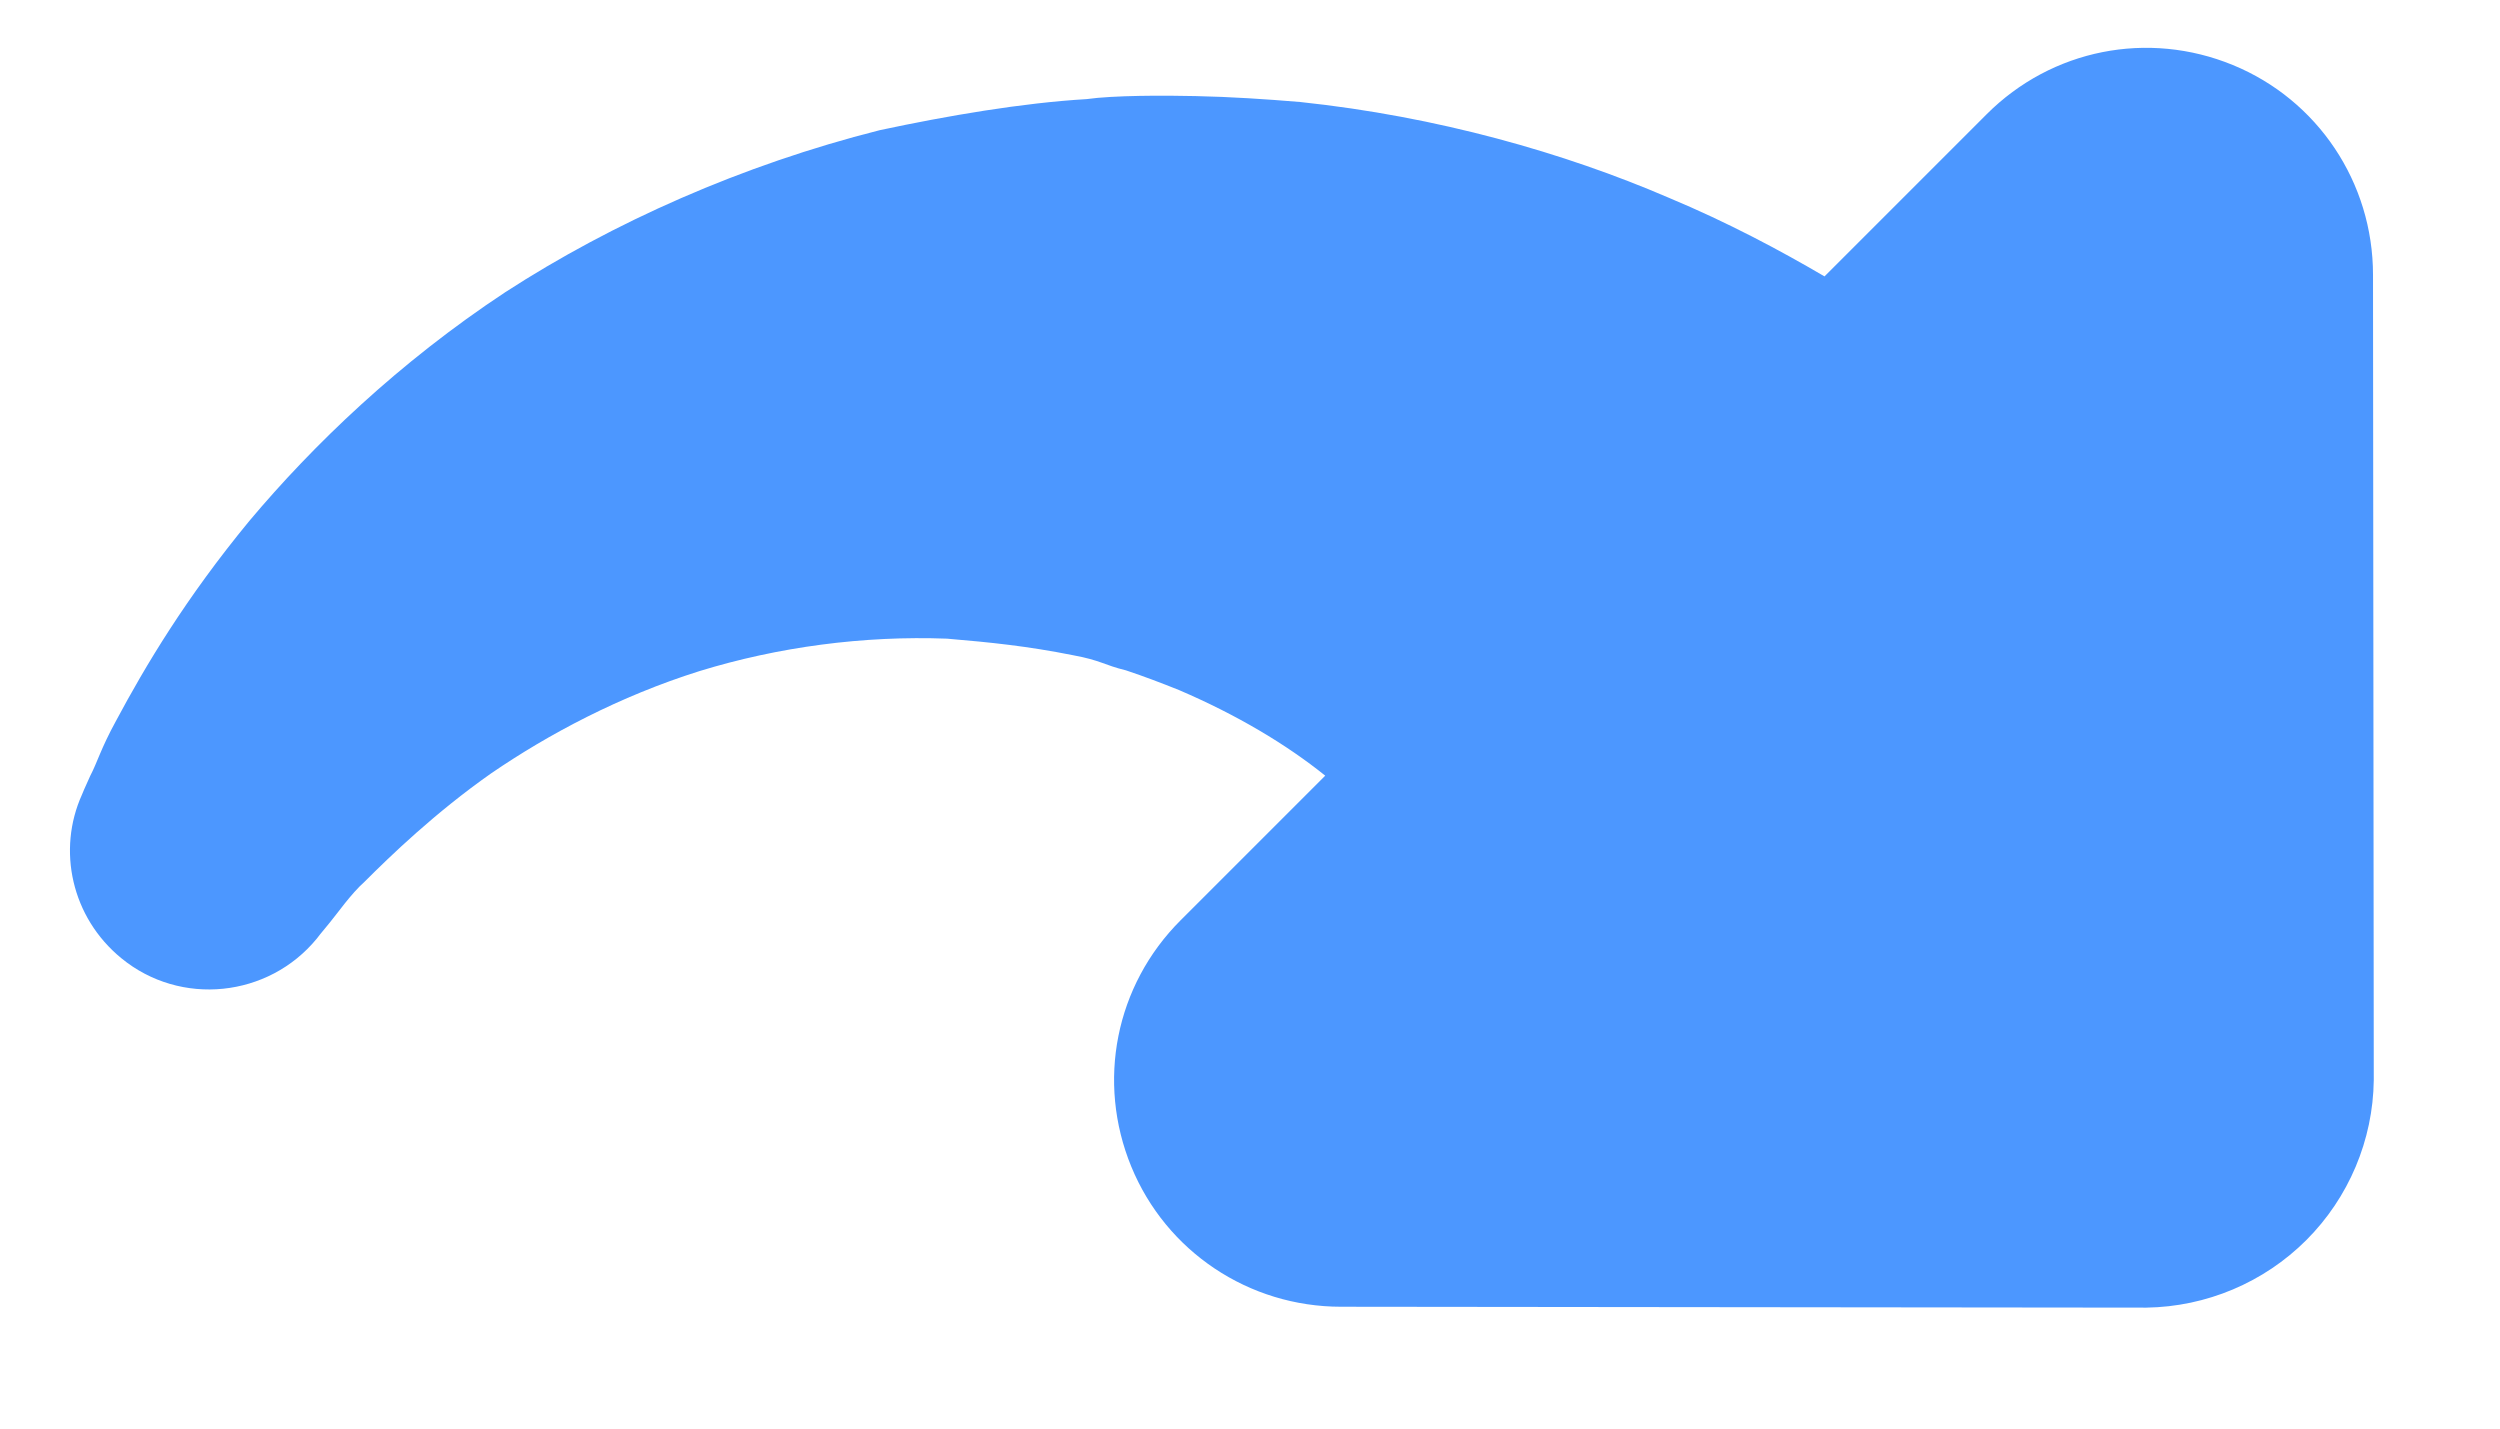
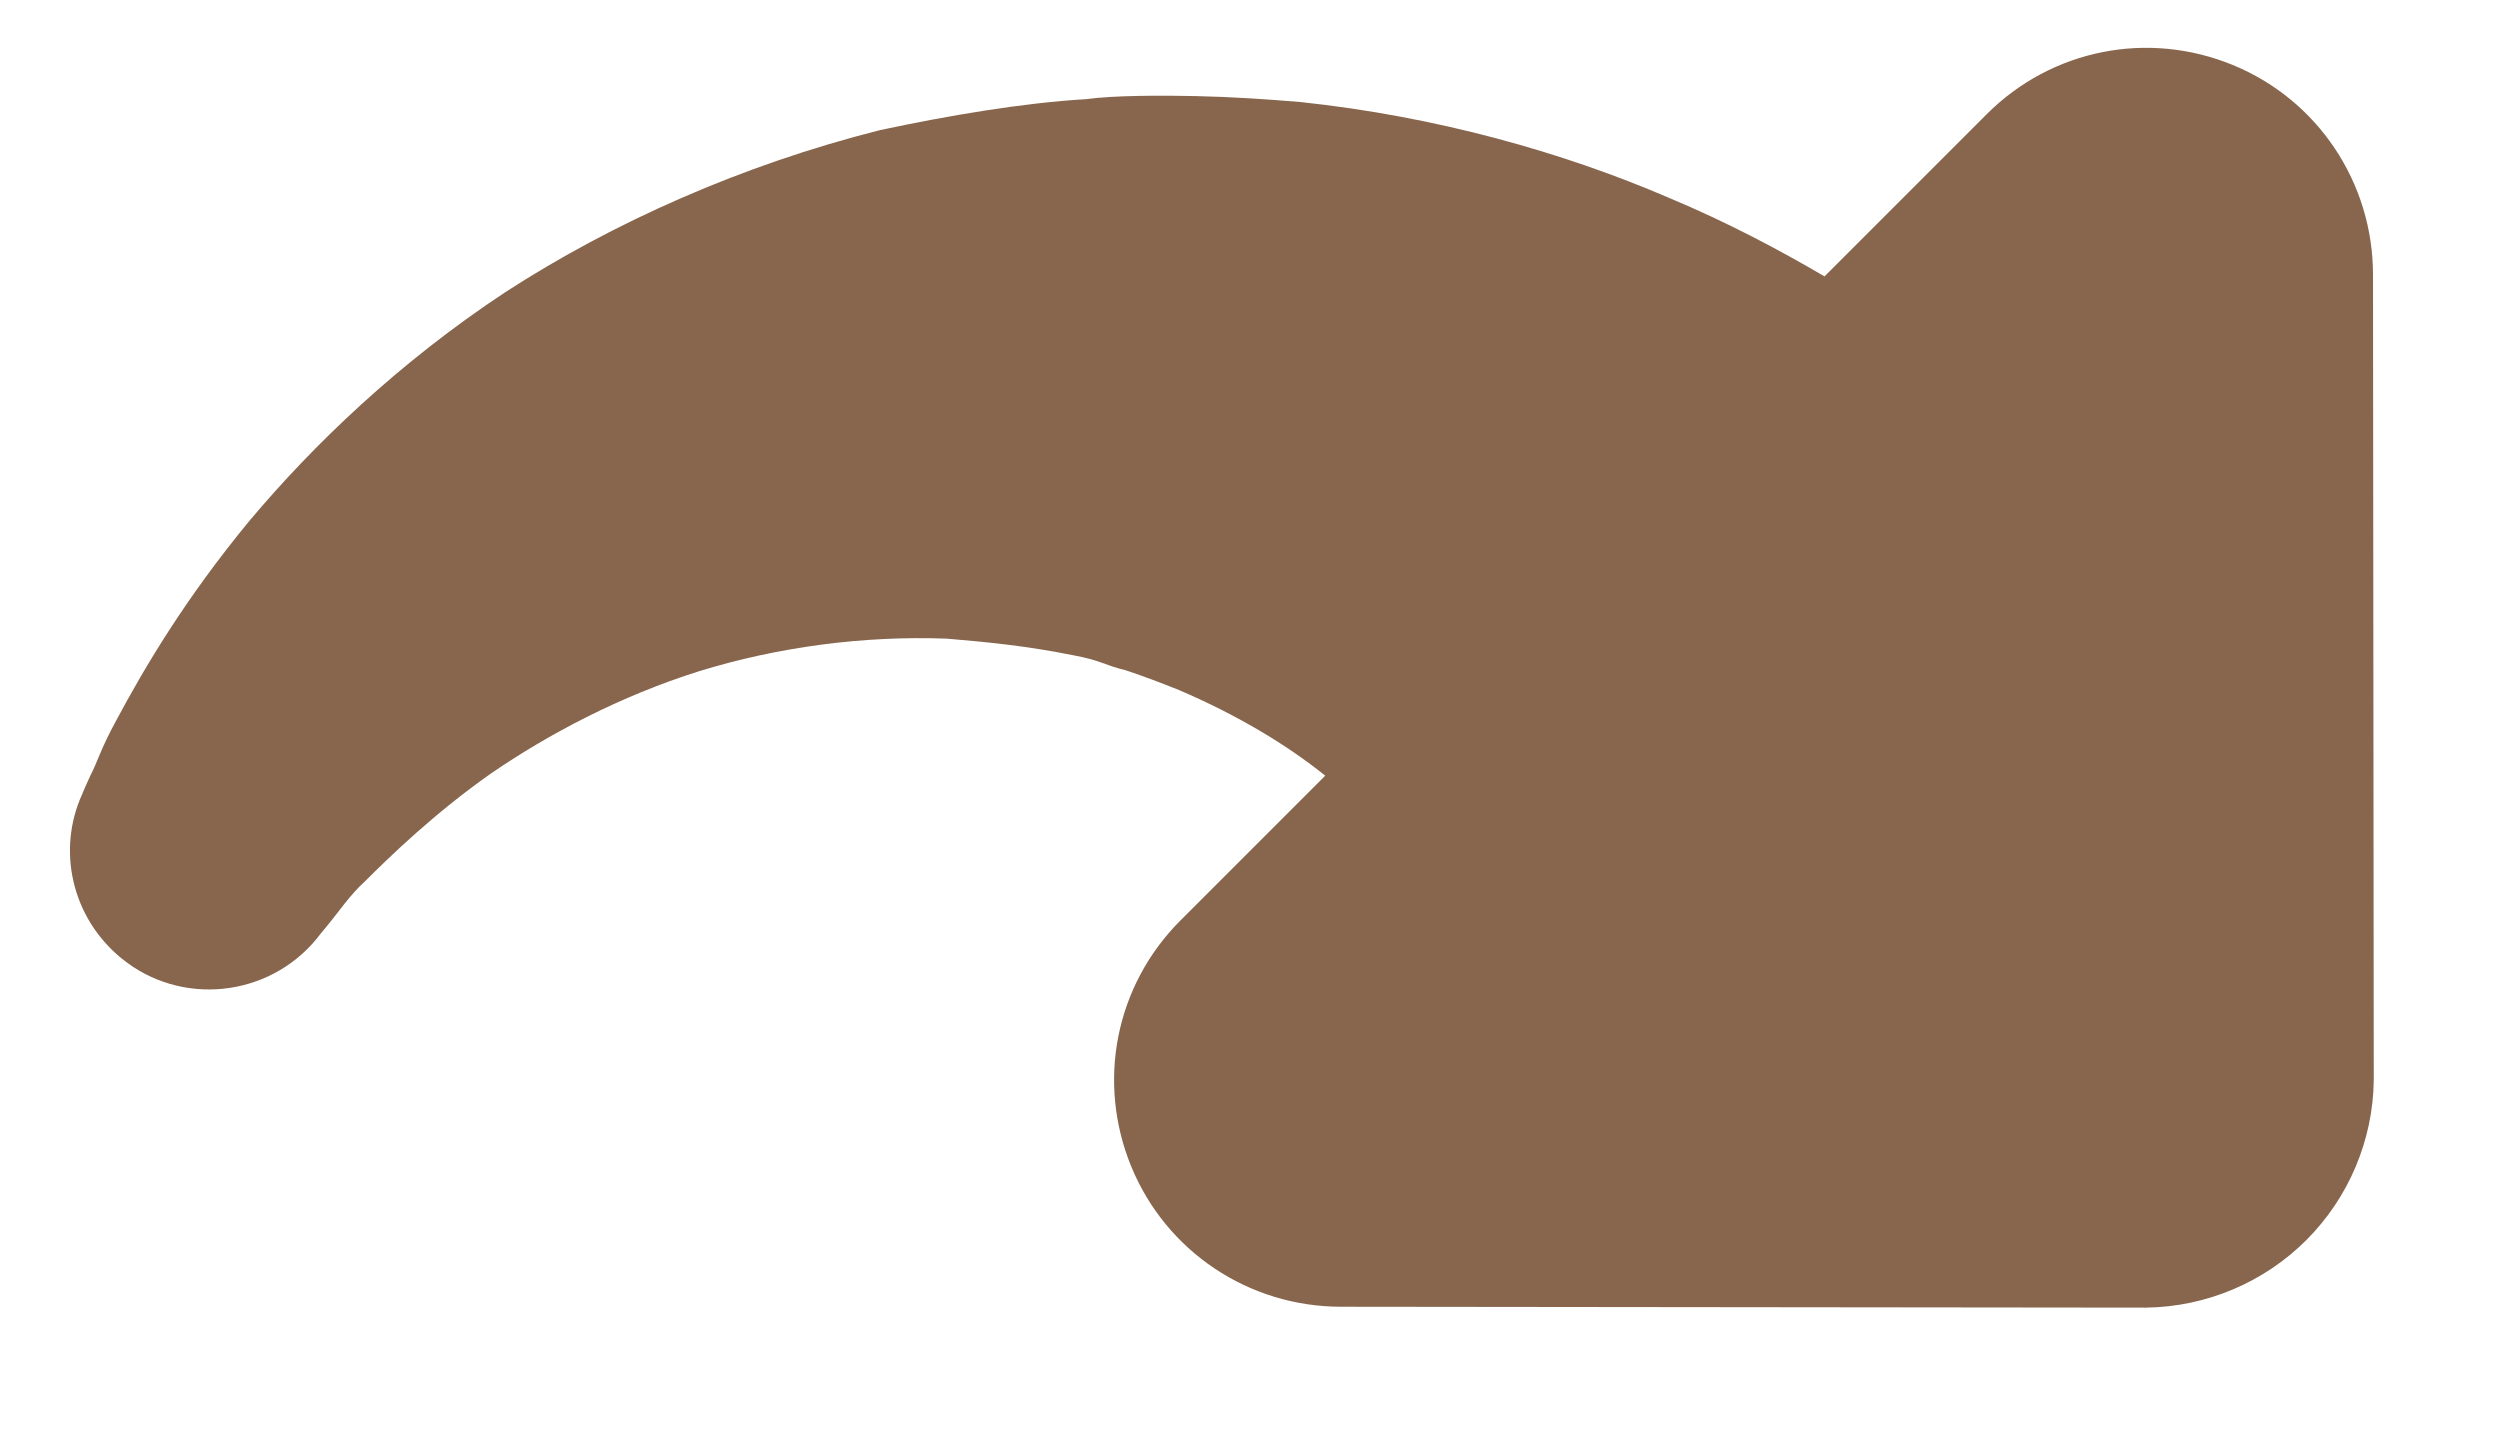
<svg xmlns="http://www.w3.org/2000/svg" width="14px" height="8px" viewBox="0 0 14 8" version="1.1">
  <defs />
  <g id="Page-1" stroke="none" stroke-width="1" fill="none" fill-rule="evenodd" transform="scale(-1, 1) translate(-14, 0)">
-     <g id="Desktop---1280x720" transform="translate(-446, -454)" fill="#4C97FF">
+     <g id="Desktop---1280x720" transform="translate(-446, -454)" fill="#88664D">
      <g id="Step-4---Playing-Trim" transform="translate(0, 42)">
        <g id="Re-record" transform="translate(434, 400)">
          <path d="M23.695,18.089 L20.509,21.281 C20.269,21.515 19.945,21.647 19.609,21.647 C19.273,21.647 18.949,21.515 18.708,21.281 L15.523,18.089 C15.157,17.723 15.049,17.177 15.247,16.703 C15.445,16.229 15.901,15.923 16.417,15.923 L17.563,15.923 C17.533,15.647 17.455,15.335 17.323,15.005 C17.282,14.909 17.239,14.813 17.191,14.717 C17.125,14.609 17.132,14.579 17.041,14.447 C16.897,14.231 16.765,14.069 16.608,13.883 C16.291,13.541 15.907,13.247 15.499,13.031 C15.085,12.815 14.653,12.683 14.269,12.611 C13.891,12.545 13.543,12.539 13.339,12.539 C13.237,12.533 13.105,12.557 13.039,12.563 C12.967,12.569 12.925,12.575 12.925,12.575 C12.499,12.617 12.115,12.305 12.073,11.879 C12.037,11.519 12.247,11.195 12.565,11.075 C12.565,11.075 12.607,11.057 12.673,11.033 C12.751,11.009 12.823,10.967 12.991,10.918 C13.327,10.816 13.753,10.708 14.311,10.654 C14.863,10.606 15.529,10.618 16.232,10.762 C16.933,10.912 17.671,11.195 18.355,11.603 C18.679,11.813 19.027,12.059 19.297,12.299 C19.417,12.389 19.621,12.593 19.741,12.719 C19.879,12.863 20.005,13.007 20.132,13.157 C20.617,13.757 20.977,14.405 21.211,14.993 C21.349,15.329 21.445,15.647 21.517,15.923 L22.801,15.923 C23.317,15.923 23.773,16.229 23.971,16.703 C24.169,17.177 24.061,17.723 23.695,18.089" id="re-record" transform="translate(18.06896, 16.13793) scale(-1, 1) rotate(-45) translate(-18.06896, -16.13793) " />
        </g>
      </g>
    </g>
  </g>
</svg>
